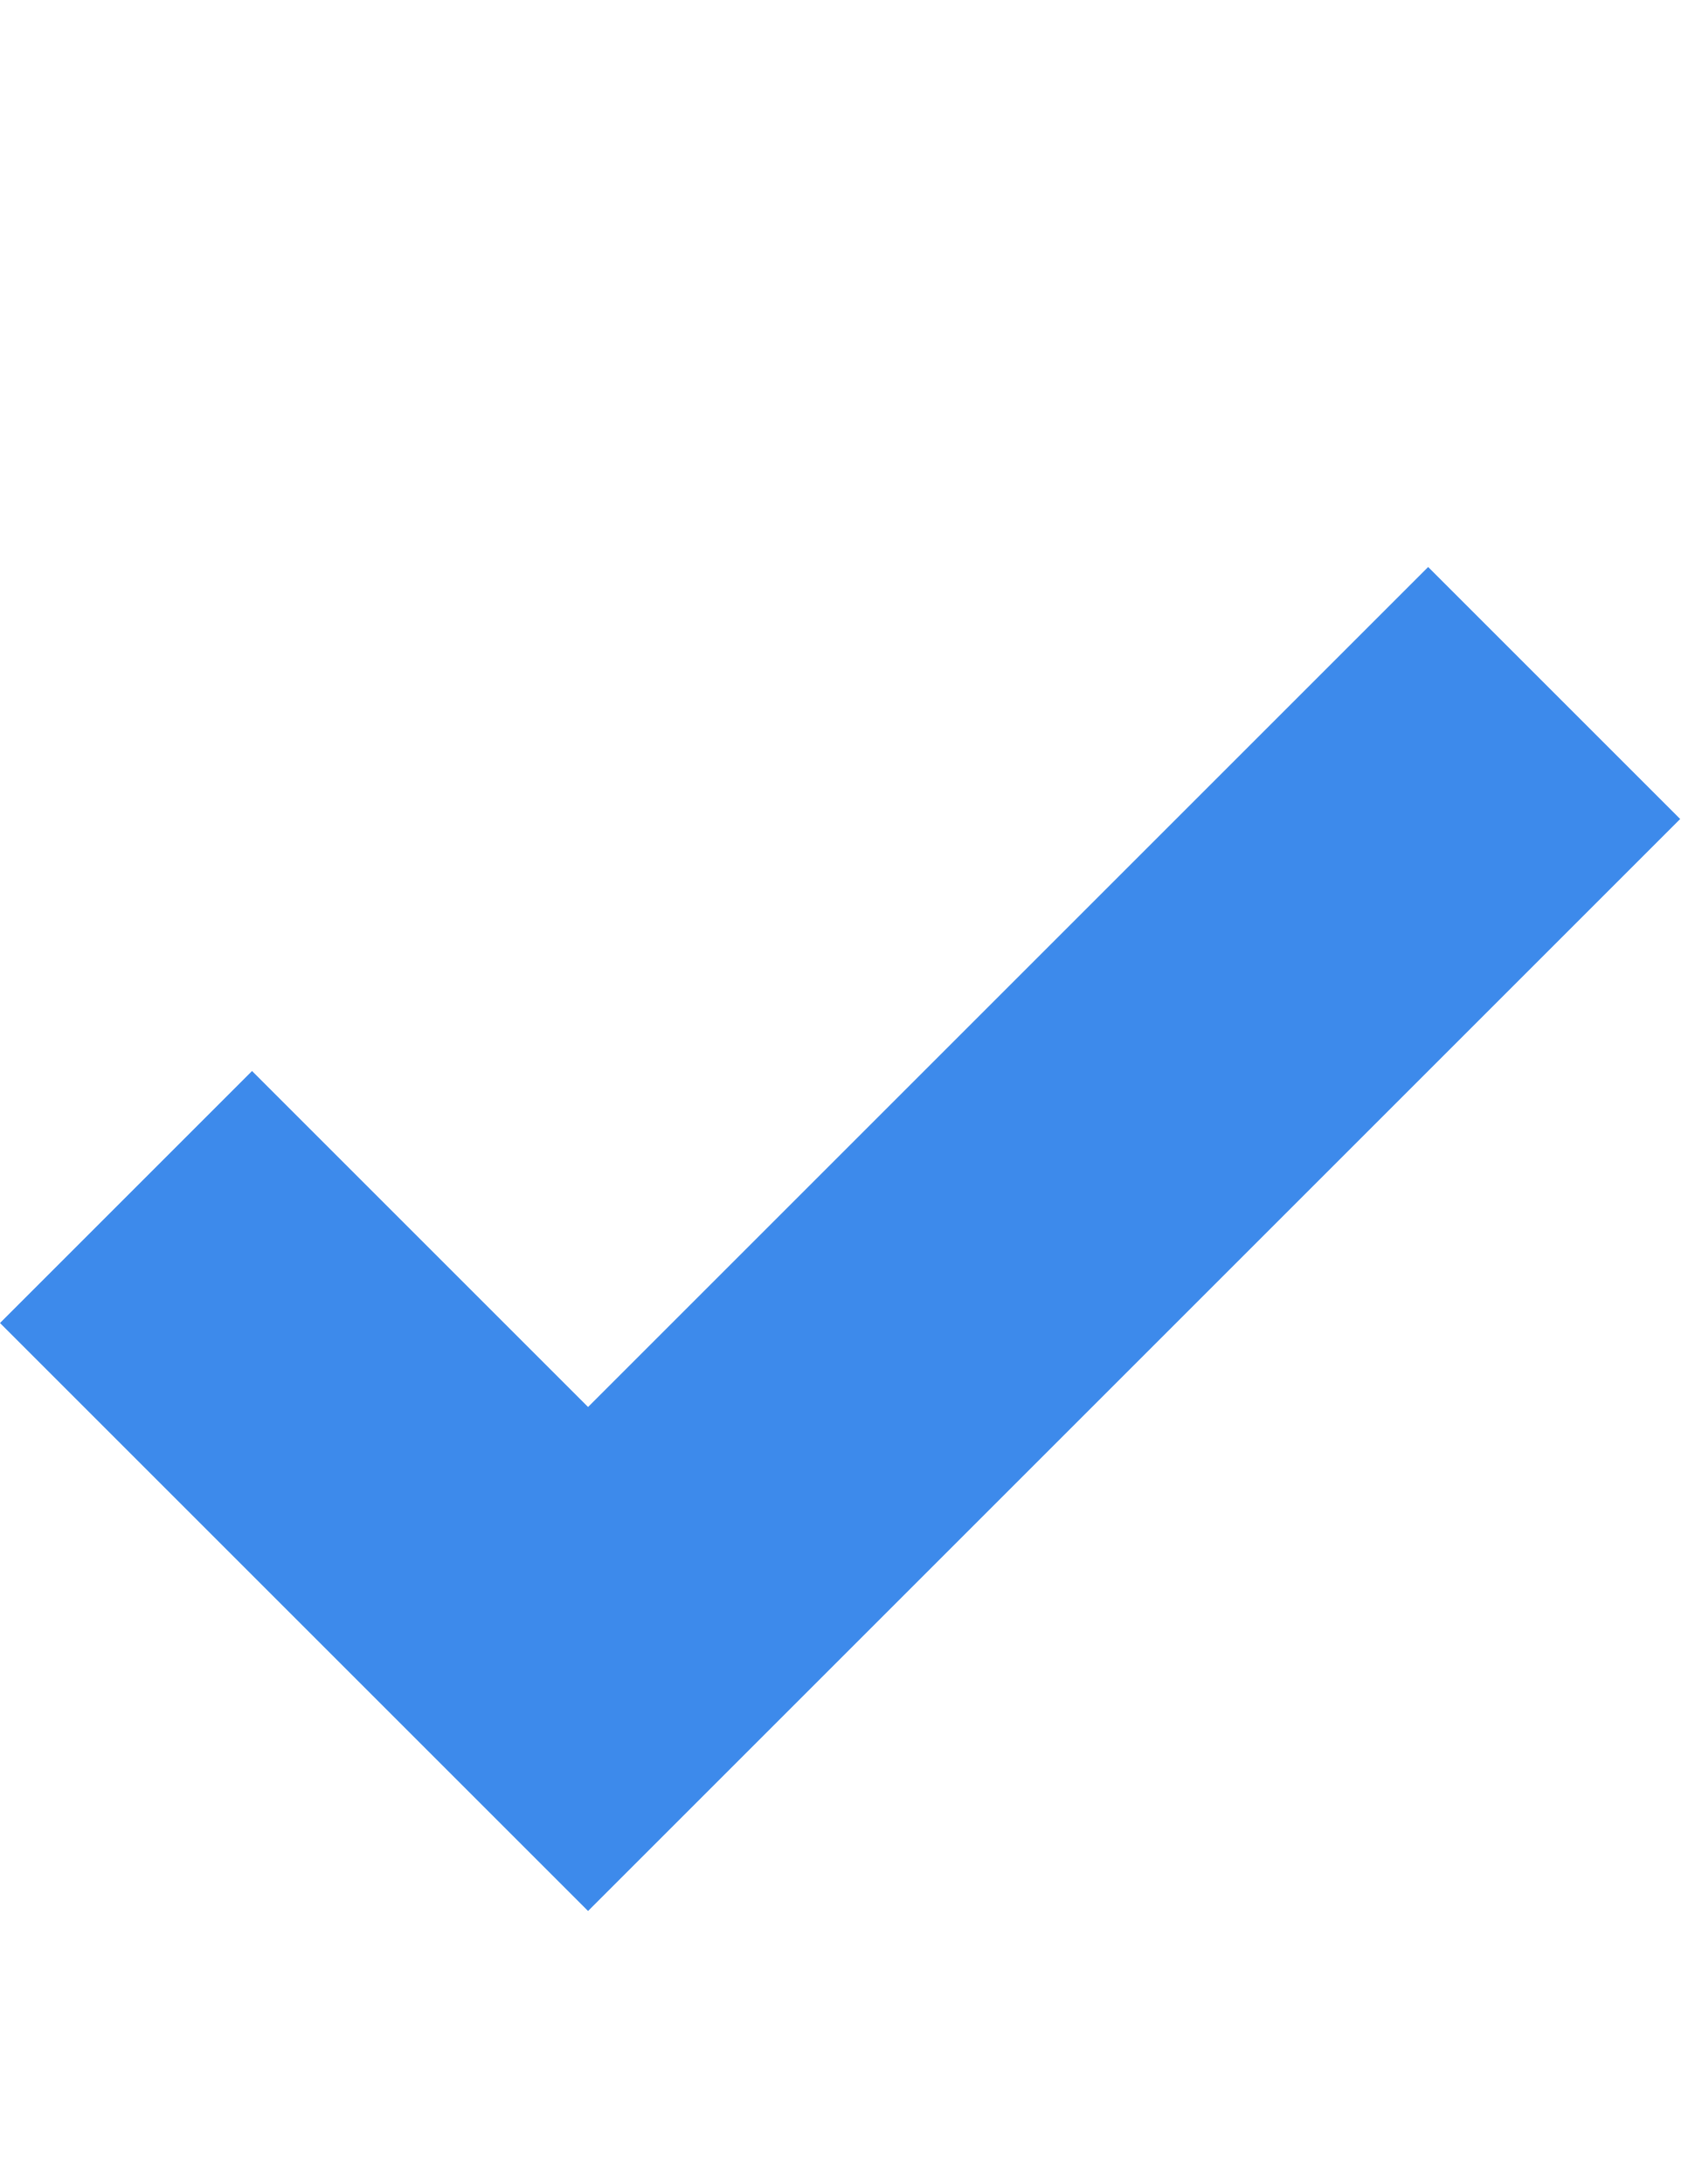
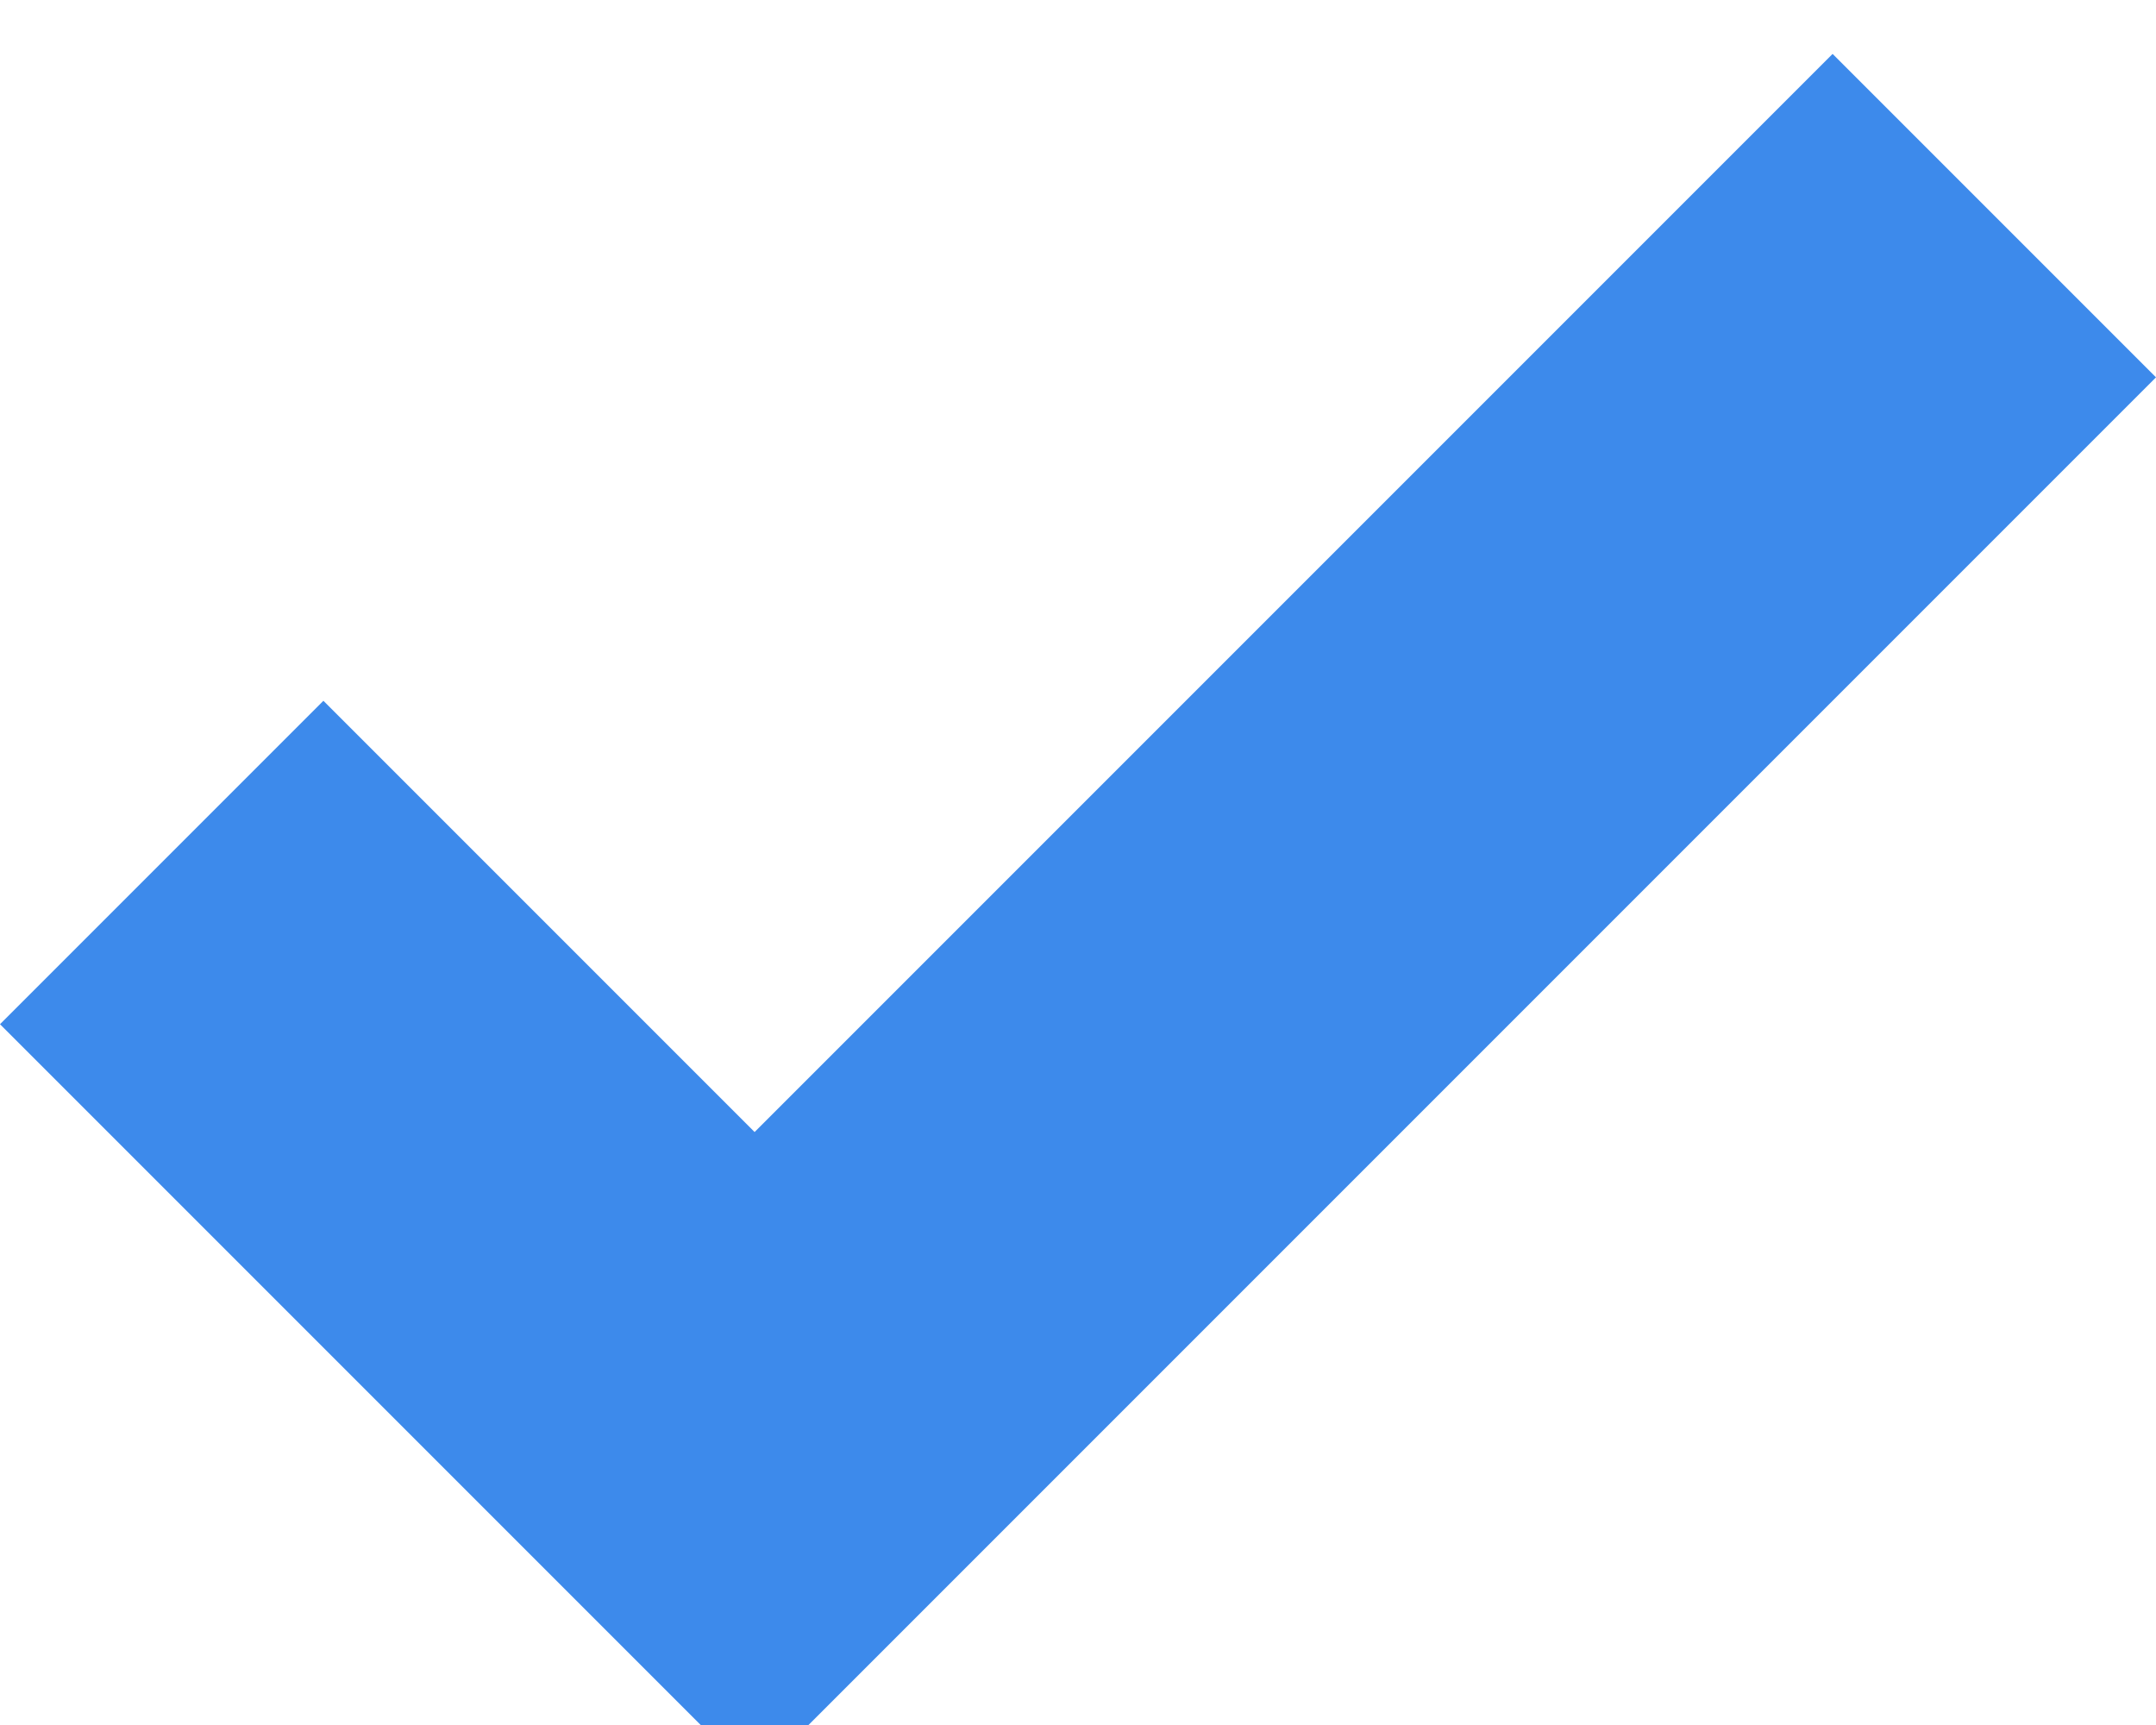
- <svg xmlns="http://www.w3.org/2000/svg" width="10" height="13" viewBox="0 0 16 10">
+ <svg xmlns="http://www.w3.org/2000/svg" width="10" height="8" viewBox="0 1 16 10">
  <polyline fill="#3D8AEB" fill-rule="evenodd" points="5.6 15 2.4 11.8 0 14.2 5.6 19.8 16 9.4 13.6 7 5.6 15" transform="translate(0 -7)" />
</svg>
